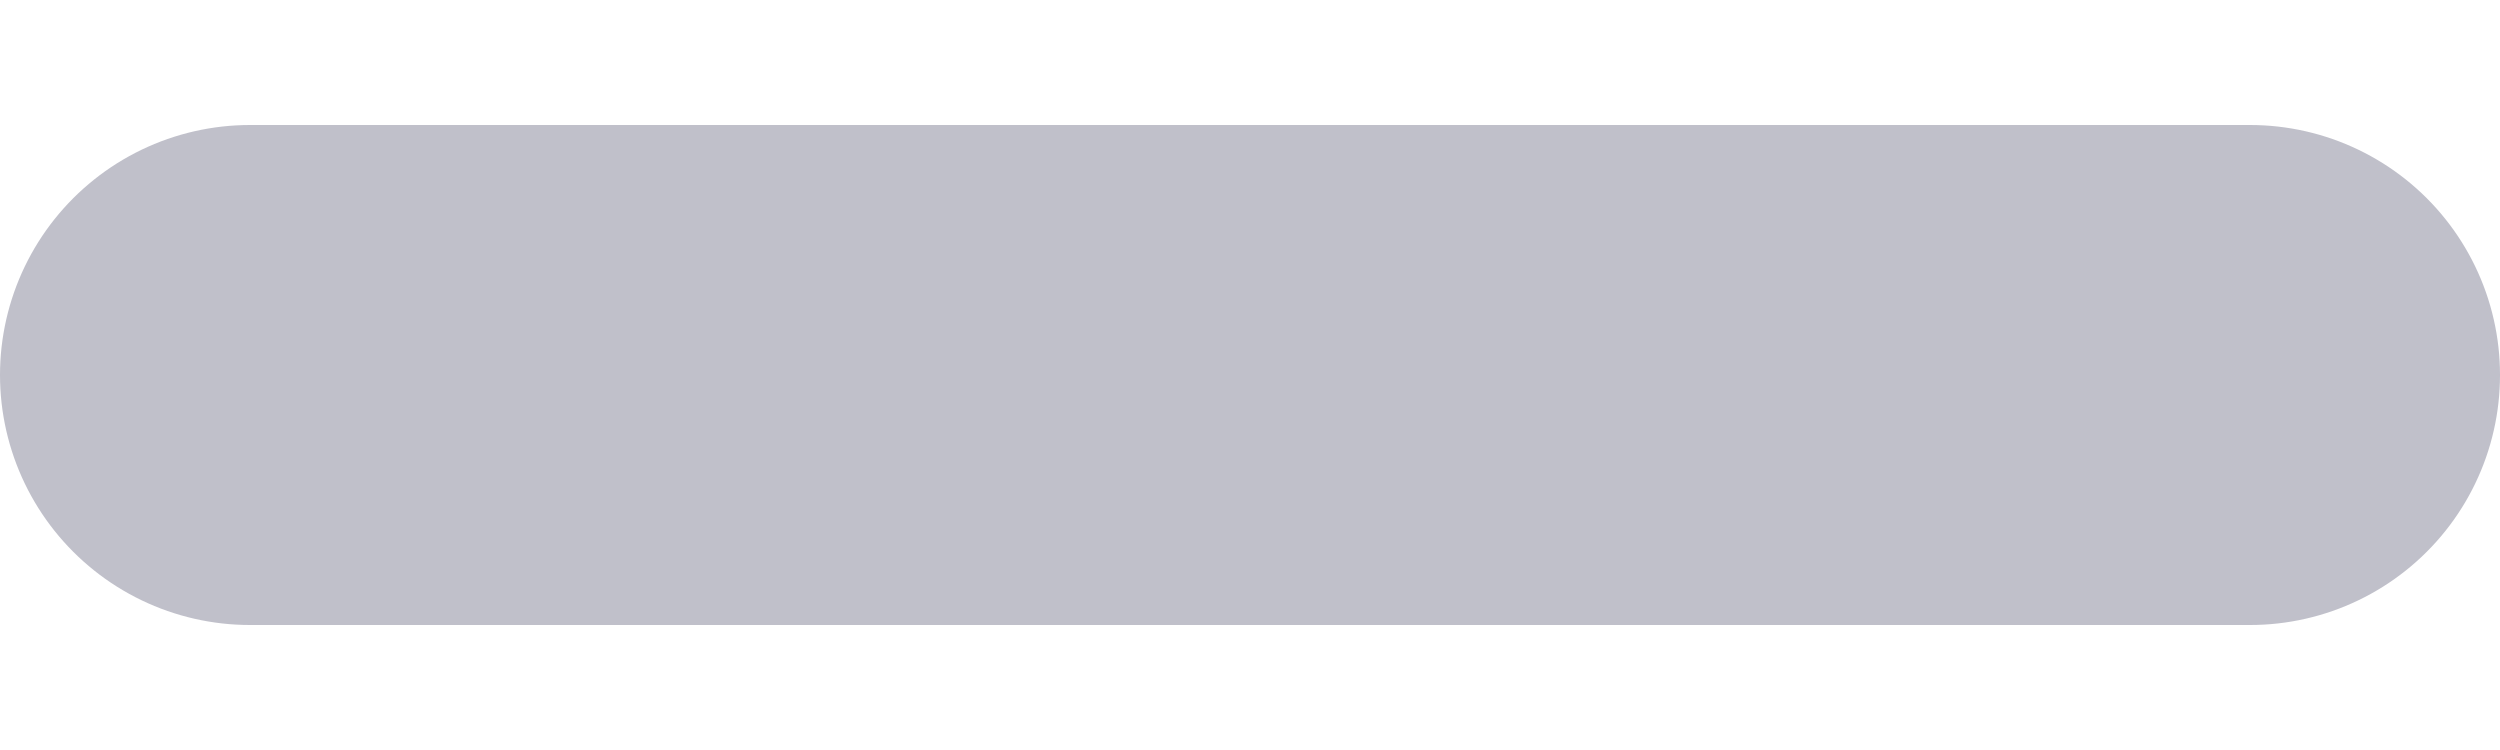
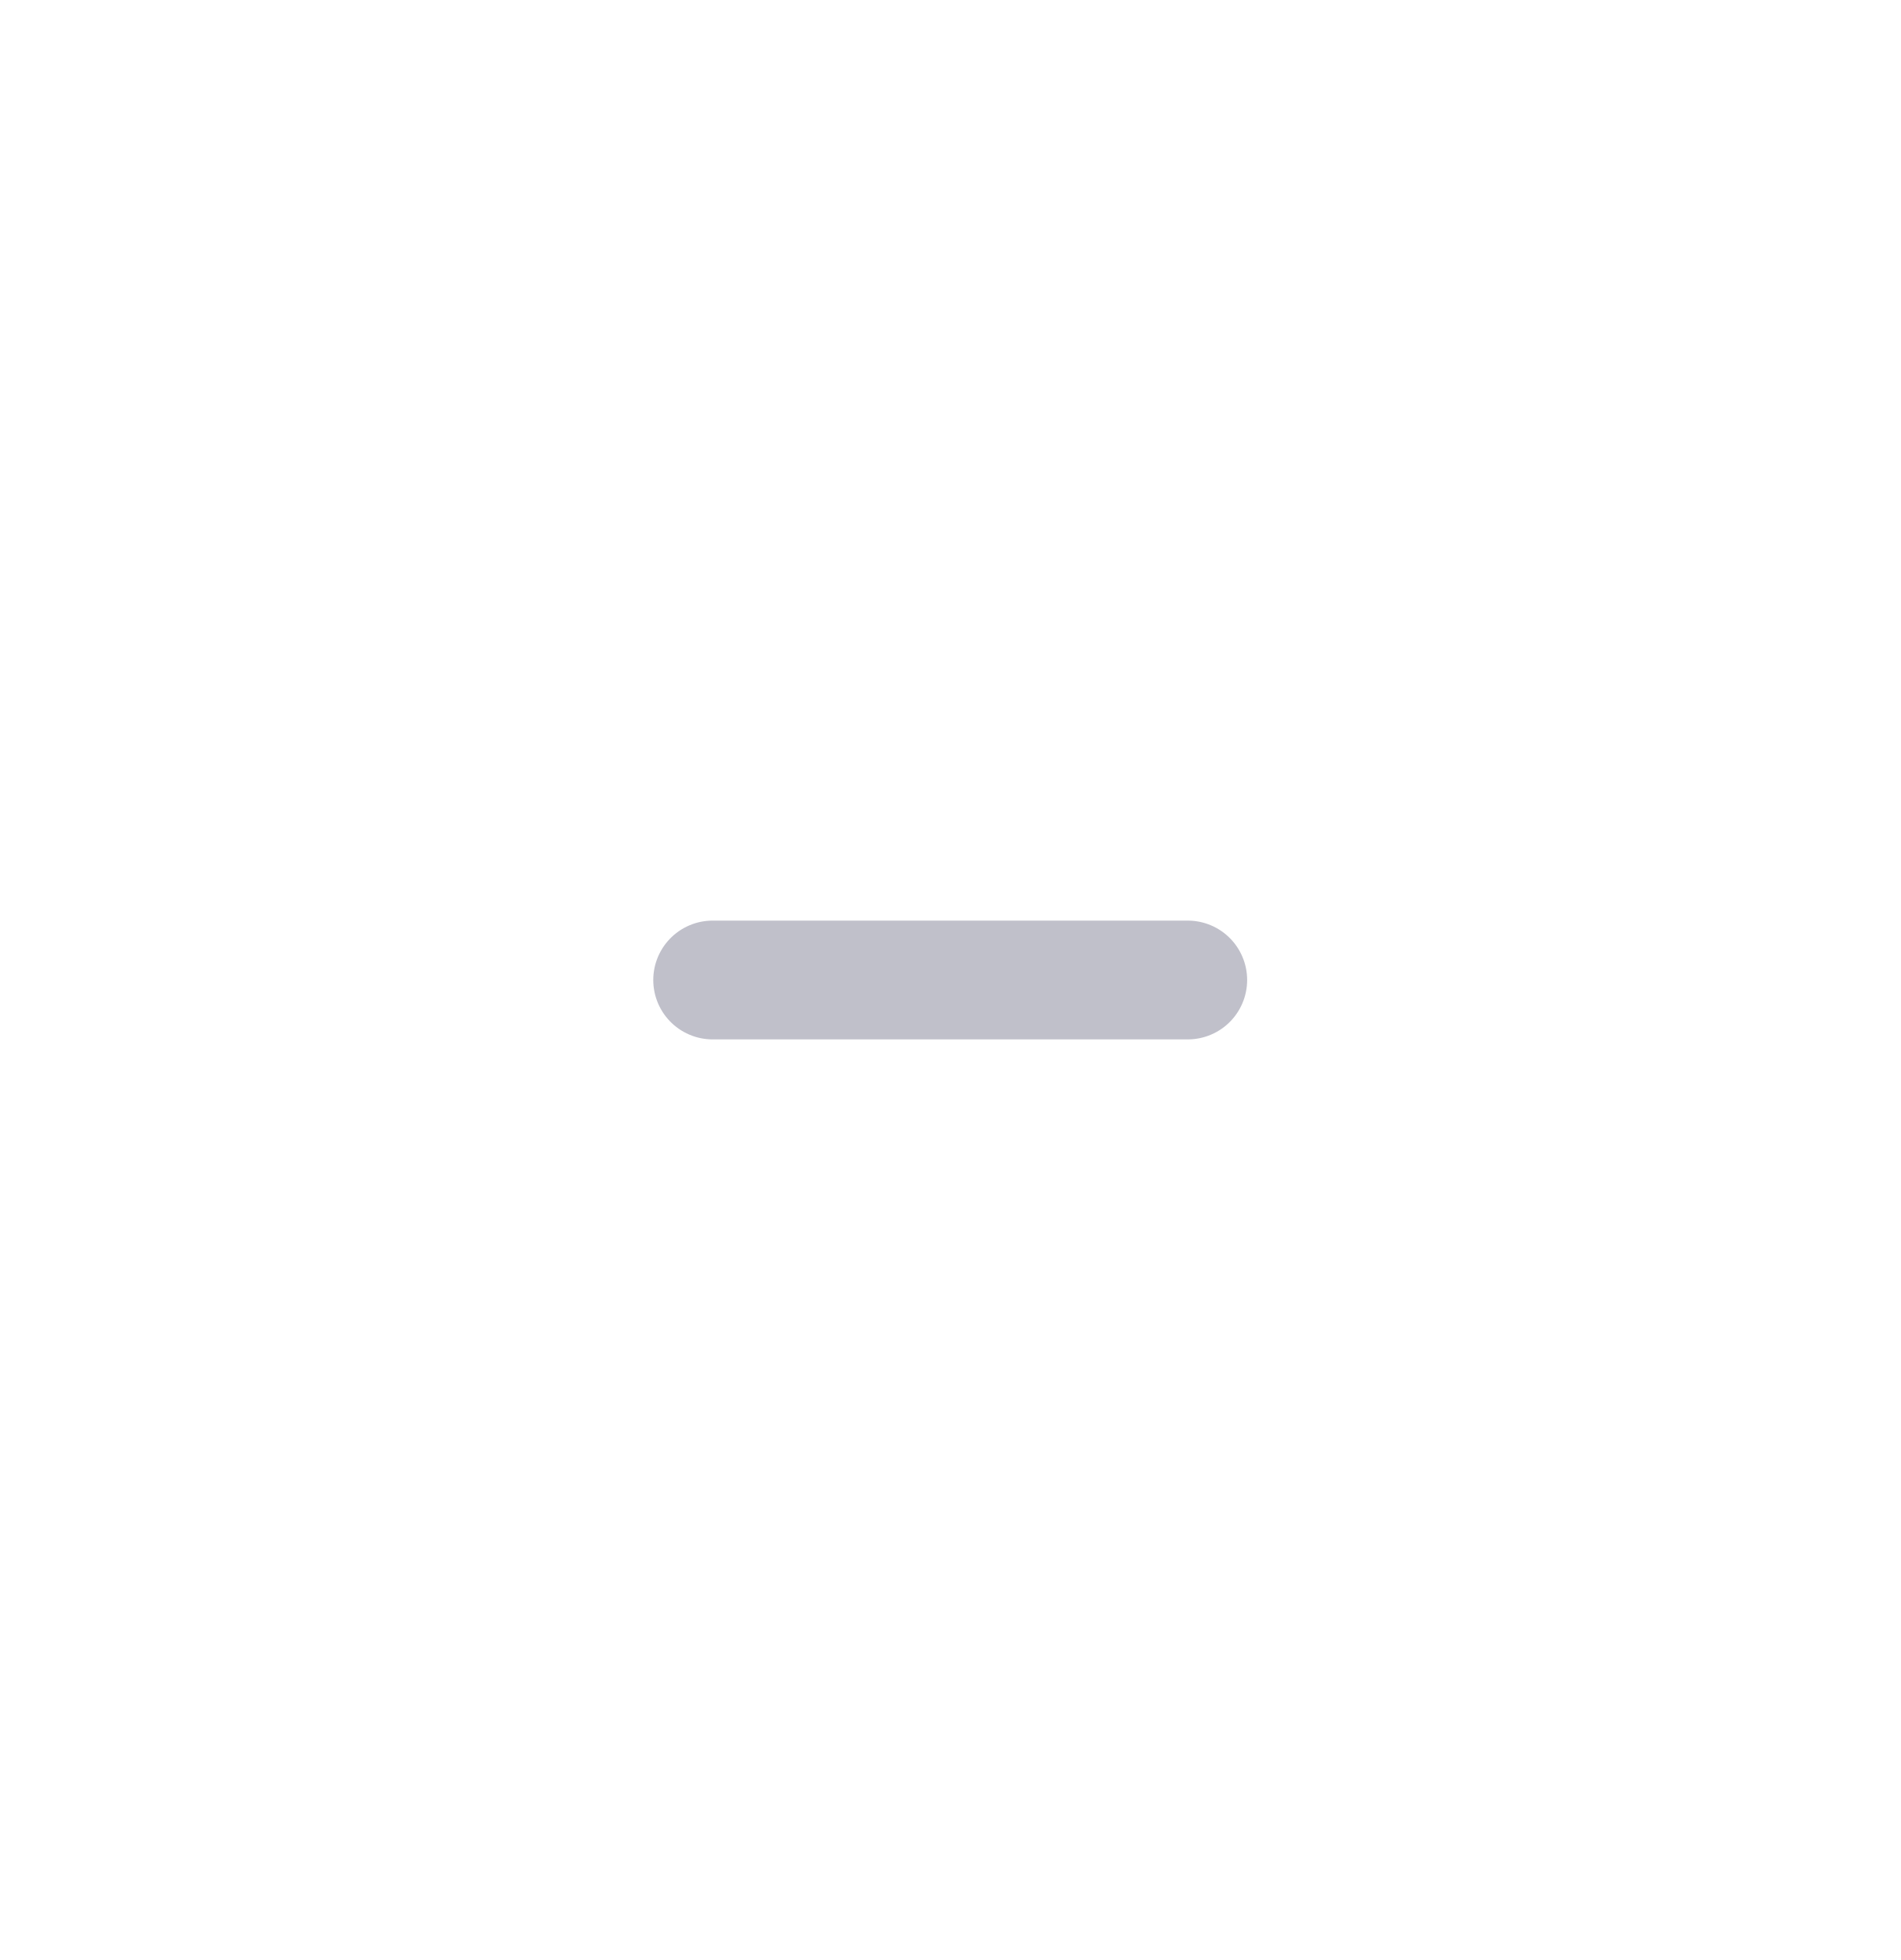
- <svg xmlns="http://www.w3.org/2000/svg" width="10" height="3" viewBox="0 0 10 3" fill="none">
-   <path d="M9 1.5H5H1" stroke="#C0C0CA" stroke-width="2" stroke-linecap="round" stroke-linejoin="round" />
+ <svg xmlns="http://www.w3.org/2000/svg" width="32" height="33" viewBox="0 0 32 33" fill="none">
+   <path d="M20 16.5H16H12" stroke="#C0C0CA" stroke-width="2" stroke-linecap="round" stroke-linejoin="round" />
</svg>
